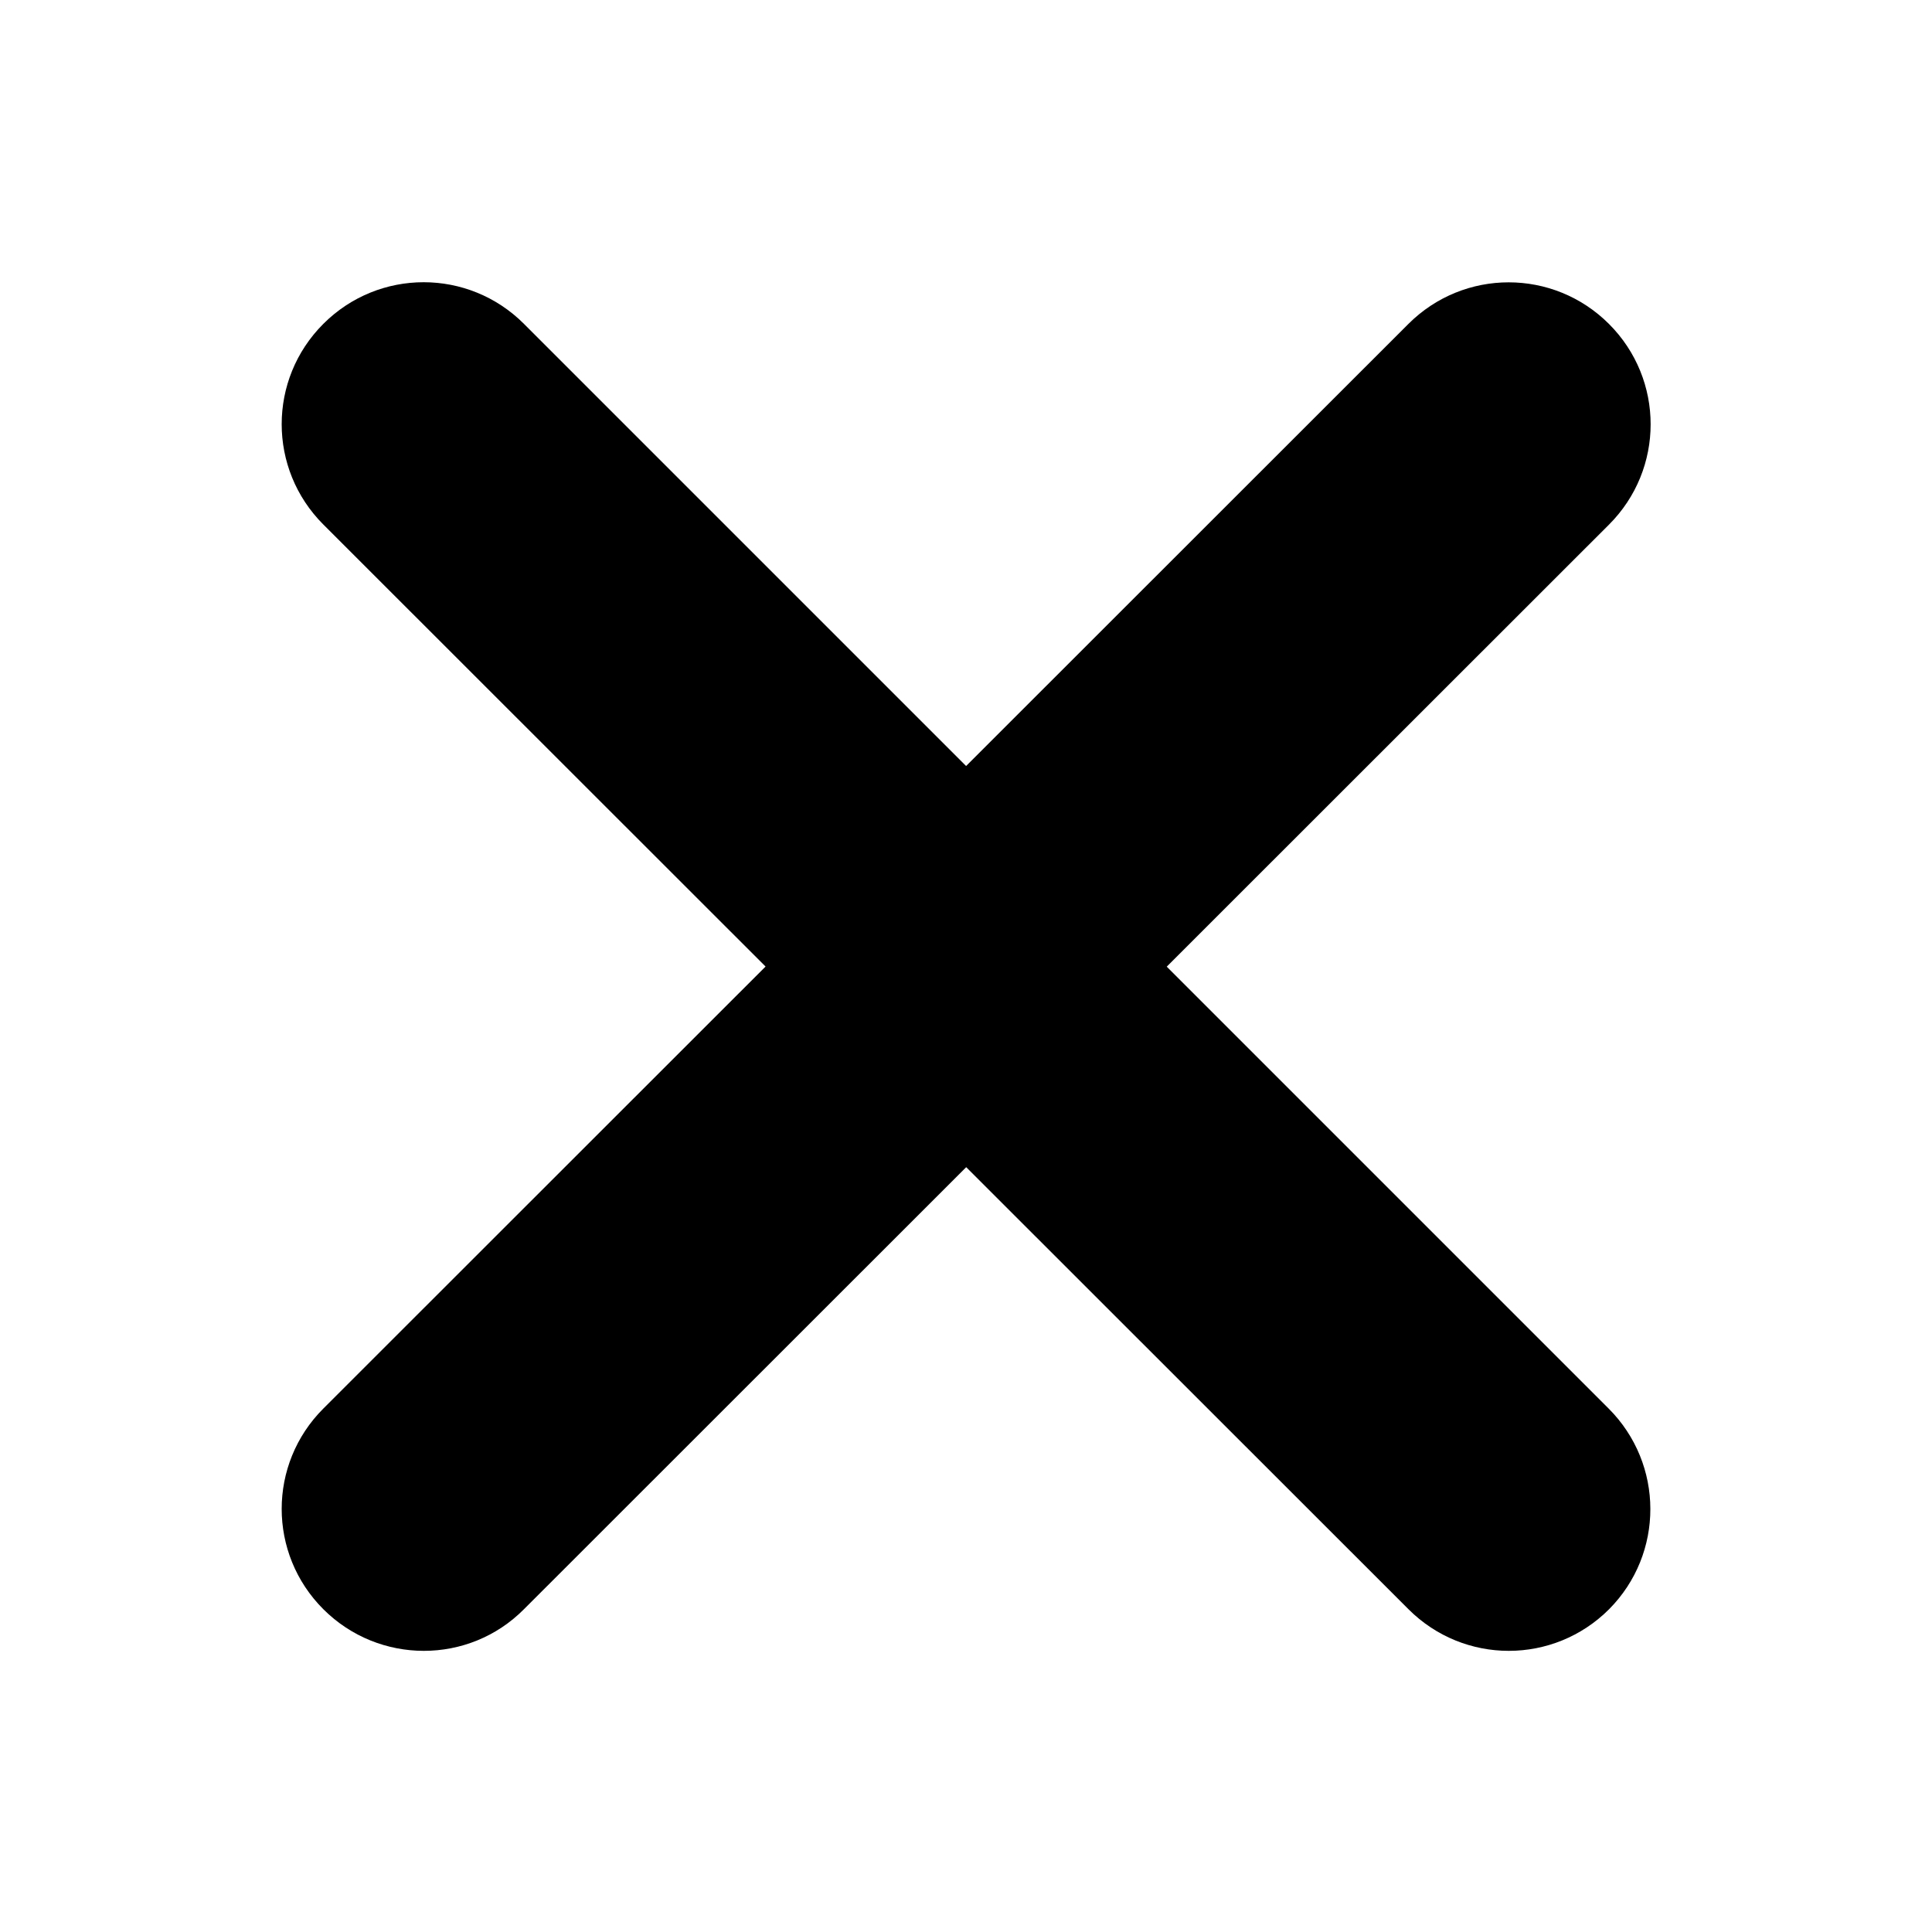
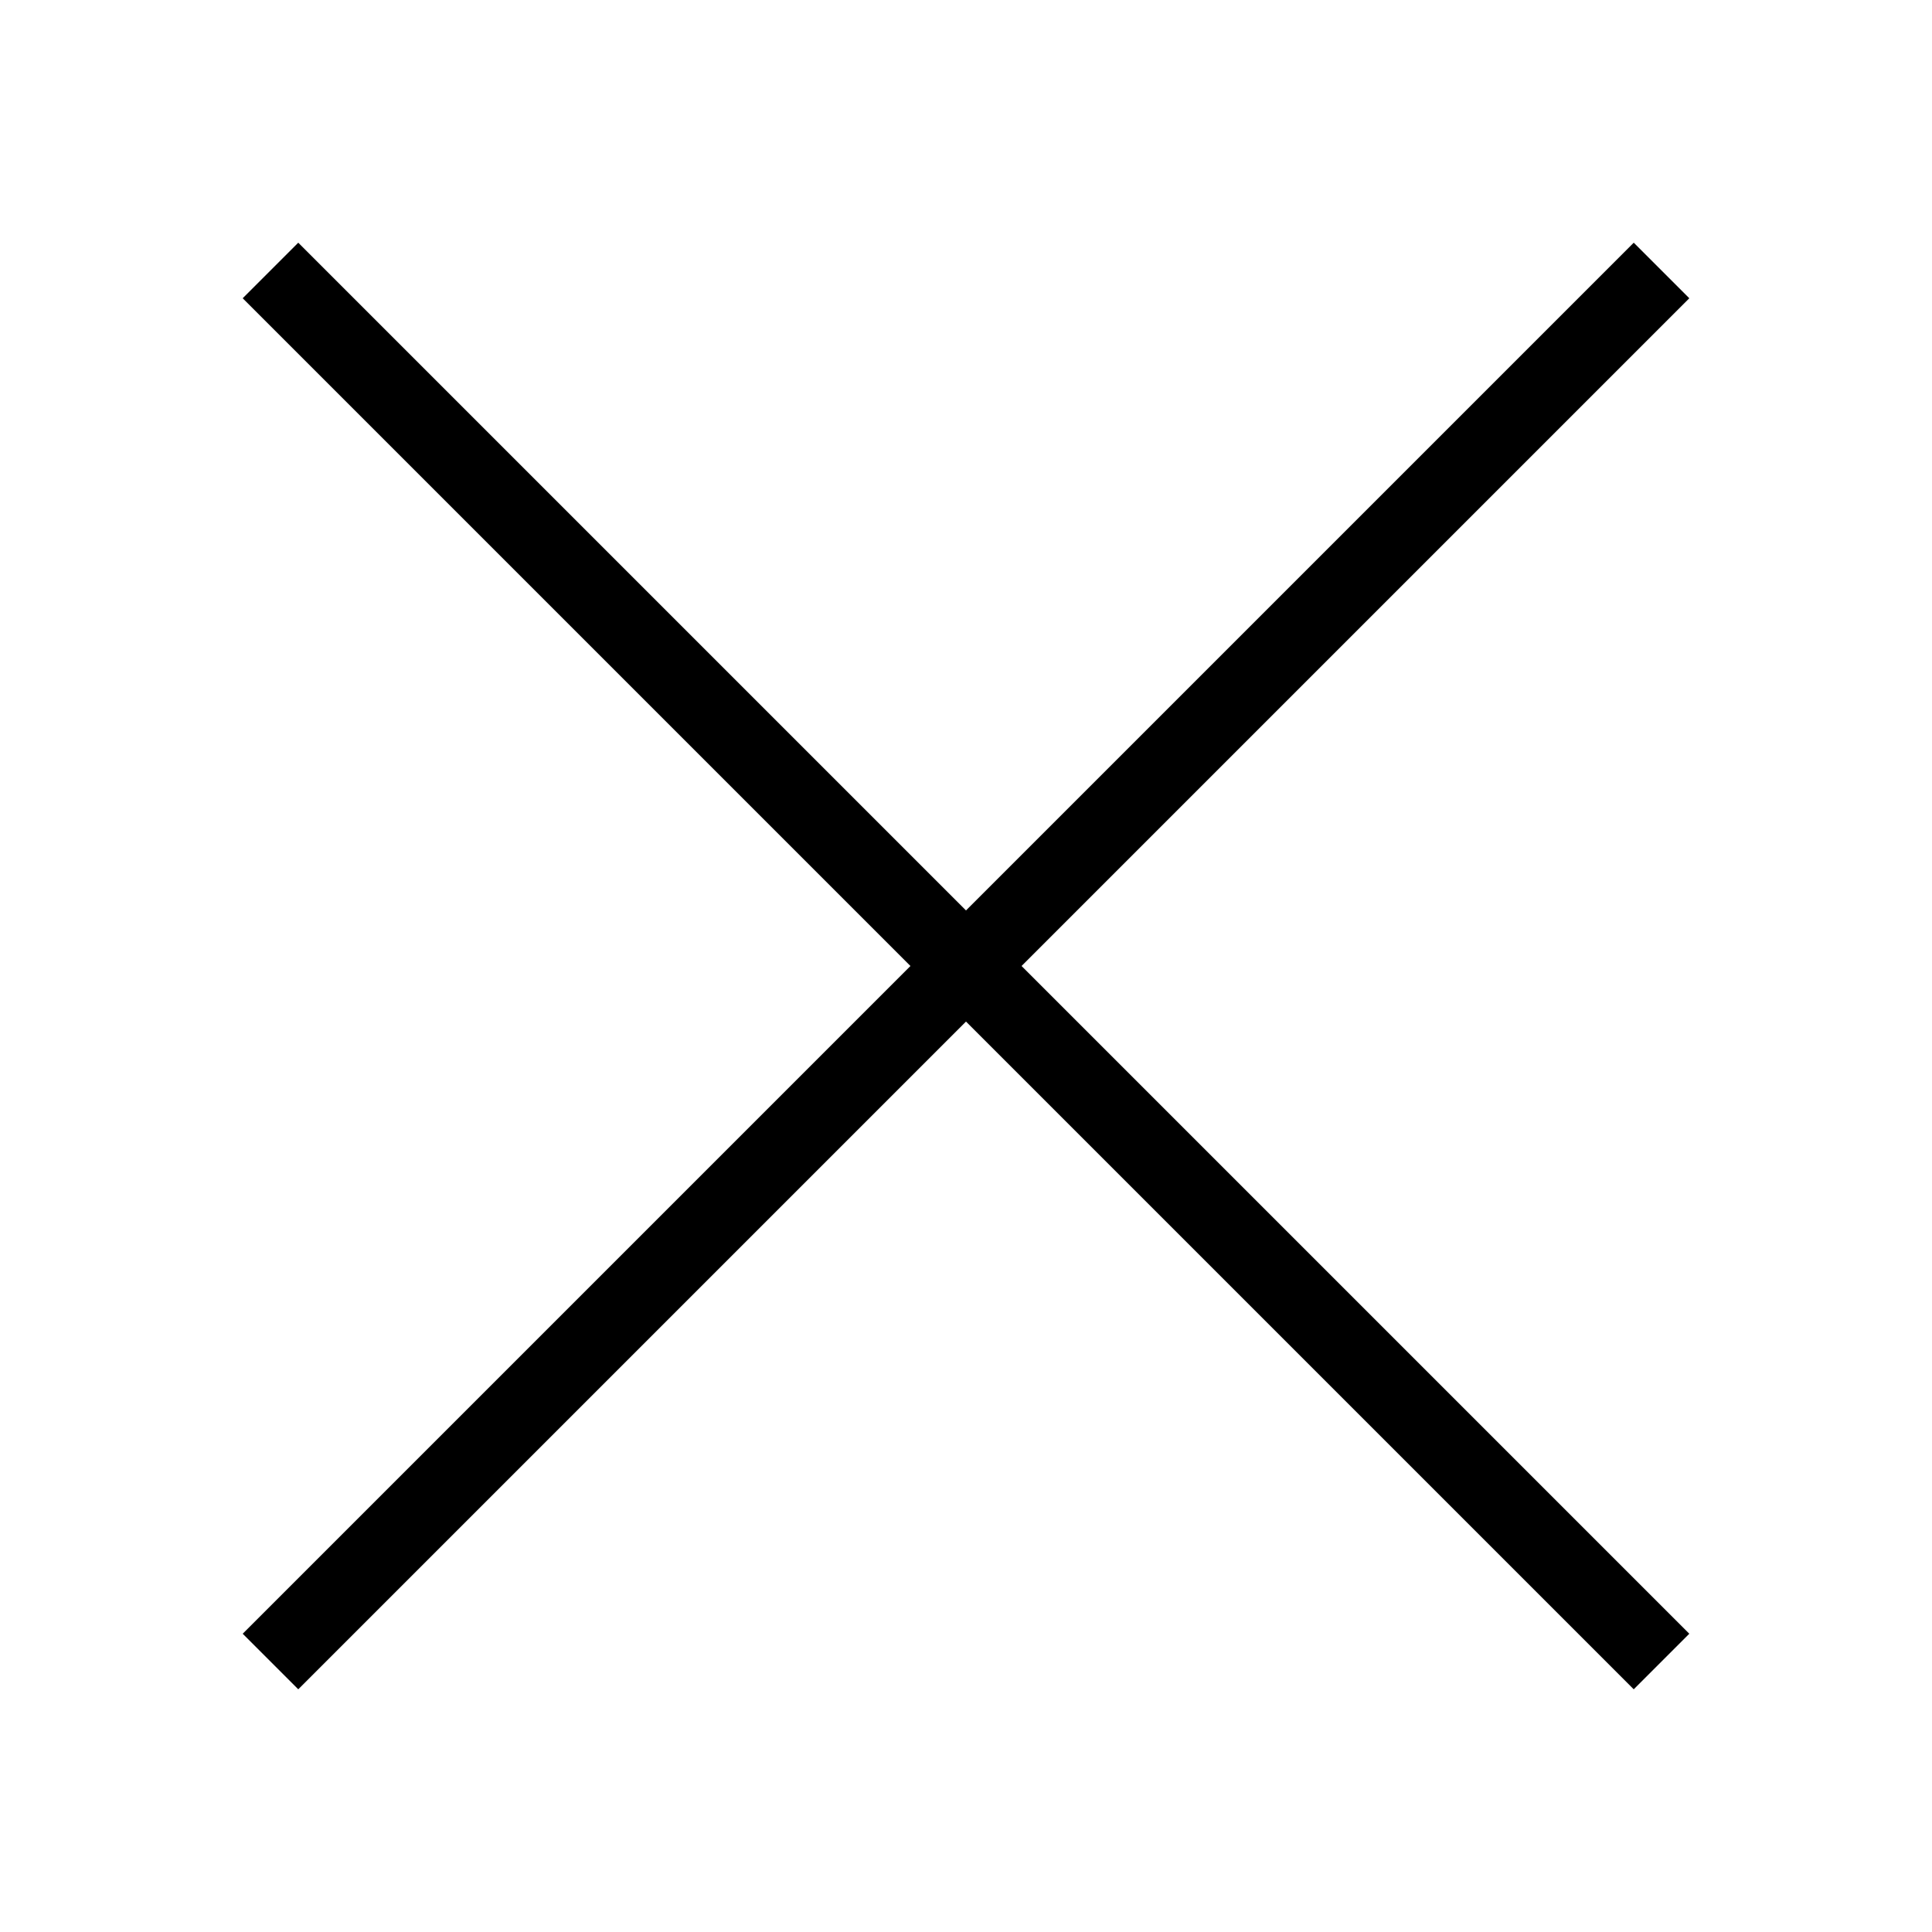
- <svg xmlns="http://www.w3.org/2000/svg" fill="#000000" height="41" width="41" version="1.1" id="Layer_1" viewBox="0 0 1792 1792" xml:space="preserve">
-   <path d="M1082.2,896.6l410.2-410c51.5-51.5,51.5-134.6,0-186.1s-134.6-51.5-186.1,0l-410.2,410L486,300.4  c-51.5-51.5-134.6-51.5-186.1,0s-51.5,134.6,0,186.1l410.2,410l-410.2,410c-51.5,51.5-51.5,134.6,0,186.1  c51.6,51.5,135,51.5,186.1,0l410.2-410l410.2,410c51.5,51.5,134.6,51.5,186.1,0c51.1-51.5,51.1-134.6-0.5-186.2L1082.2,896.6z" />
+ <svg xmlns="http://www.w3.org/2000/svg" viewBox="0 0 50 50" width="50px" height="50px">
+   <path d="M 7.719 6.281 L 6.281 7.719 L 23.562 25 L 6.281 42.281 L 7.719 43.719 L 25 26.438 L 42.281 43.719 L 43.719 42.281 L 26.438 25 L 43.719 7.719 L 42.281 6.281 L 25 23.562 Z" />
</svg>
